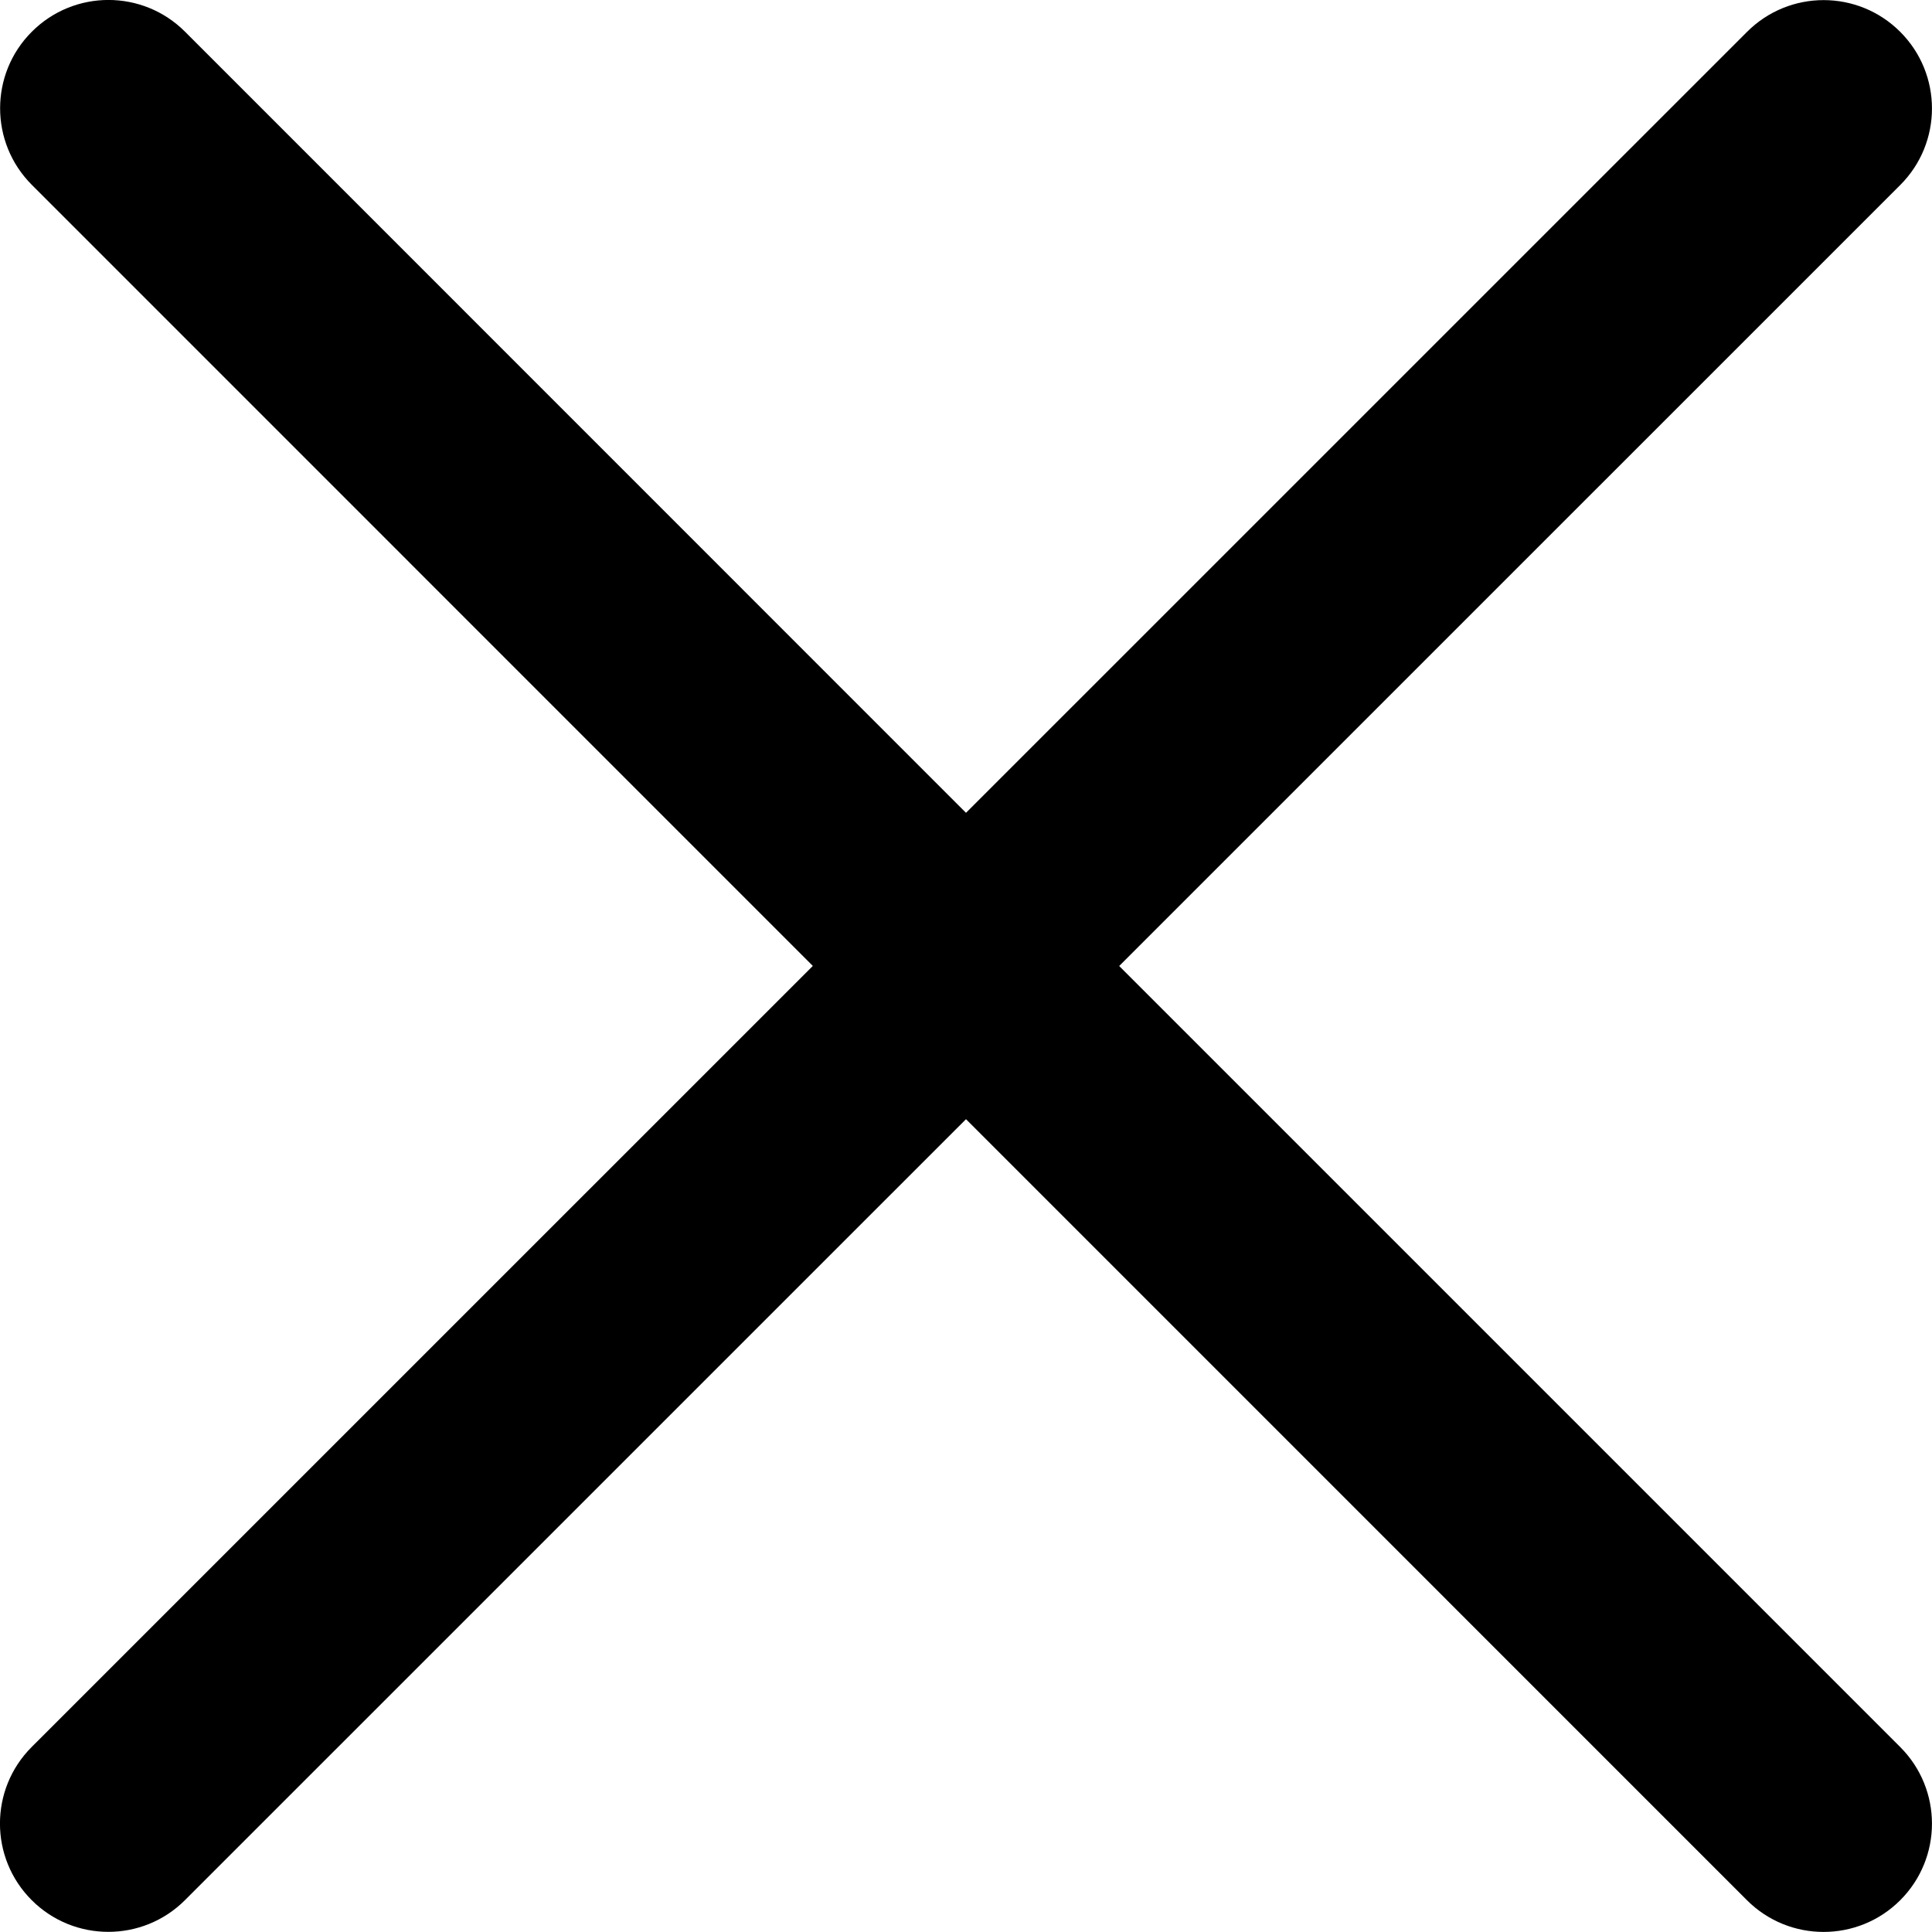
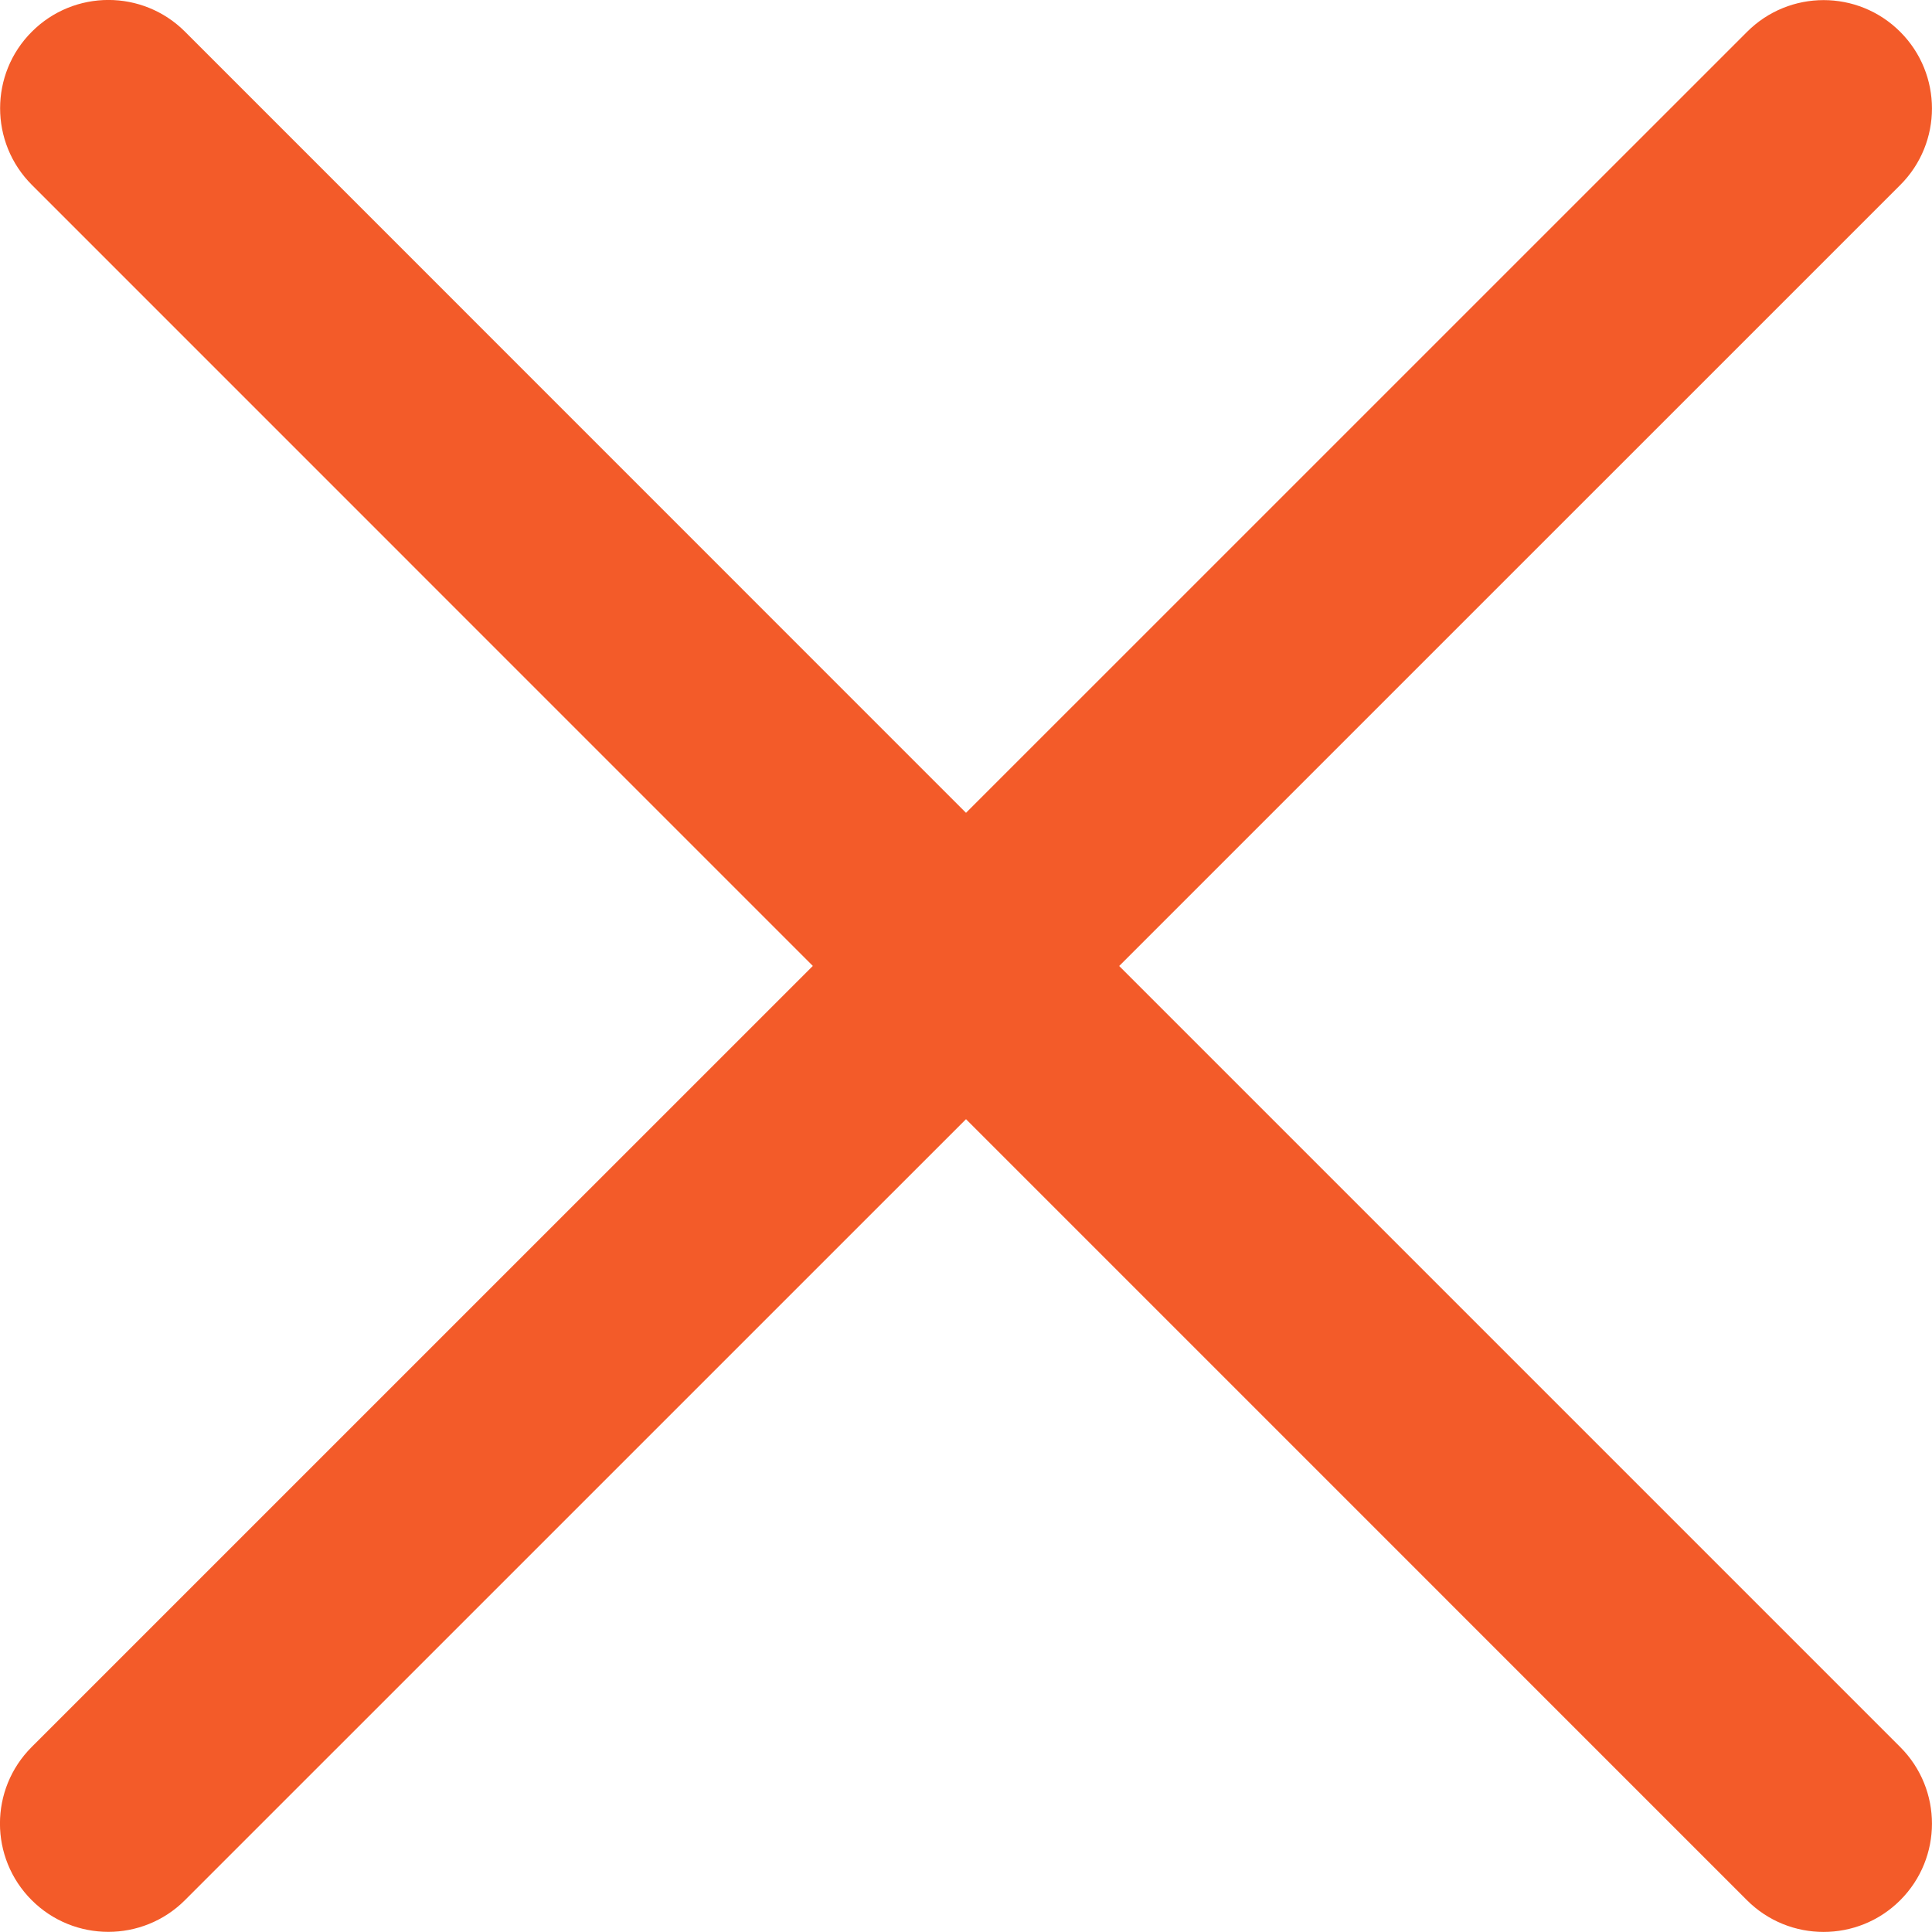
<svg xmlns="http://www.w3.org/2000/svg" version="1.0" id="Layer_1" x="0px" y="0px" width="26.752px" height="26.752px" viewBox="0 0 26.752 26.752" enable-background="new 0 0 26.752 26.752" xml:space="preserve">
-   <path d="M15.497,13.376L26.312,2.562c0.586-0.585,0.586-1.535,0-2.121s-1.535-0.586-2.121,0L13.376,11.255L2.562,0.439 c-0.586-0.586-1.535-0.586-2.121,0c-0.586,0.585-0.586,1.535,0,2.121l10.814,10.815L0.439,24.19c-0.586,0.586-0.586,1.535,0,2.121 c0.293,0.293,0.677,0.439,1.061,0.439s0.768-0.146,1.061-0.439l10.815-10.814L24.19,26.312c0.293,0.293,0.677,0.439,1.061,0.439 s0.768-0.146,1.061-0.439c0.586-0.586,0.586-1.535,0-2.121L15.497,13.376z" />
+   <path fill="rgb(243, 91, 41)" d="M15.497,13.376L26.312,2.562c0.586-0.585,0.586-1.535,0-2.121s-1.535-0.586-2.121,0L13.376,11.255L2.562,0.439 c-0.586-0.586-1.535-0.586-2.121,0c-0.586,0.585-0.586,1.535,0,2.121l10.814,10.815L0.439,24.19c-0.586,0.586-0.586,1.535,0,2.121 c0.293,0.293,0.677,0.439,1.061,0.439s0.768-0.146,1.061-0.439l10.815-10.814L24.19,26.312c0.293,0.293,0.677,0.439,1.061,0.439 s0.768-0.146,1.061-0.439c0.586-0.586,0.586-1.535,0-2.121L15.497,13.376z" />
</svg>
